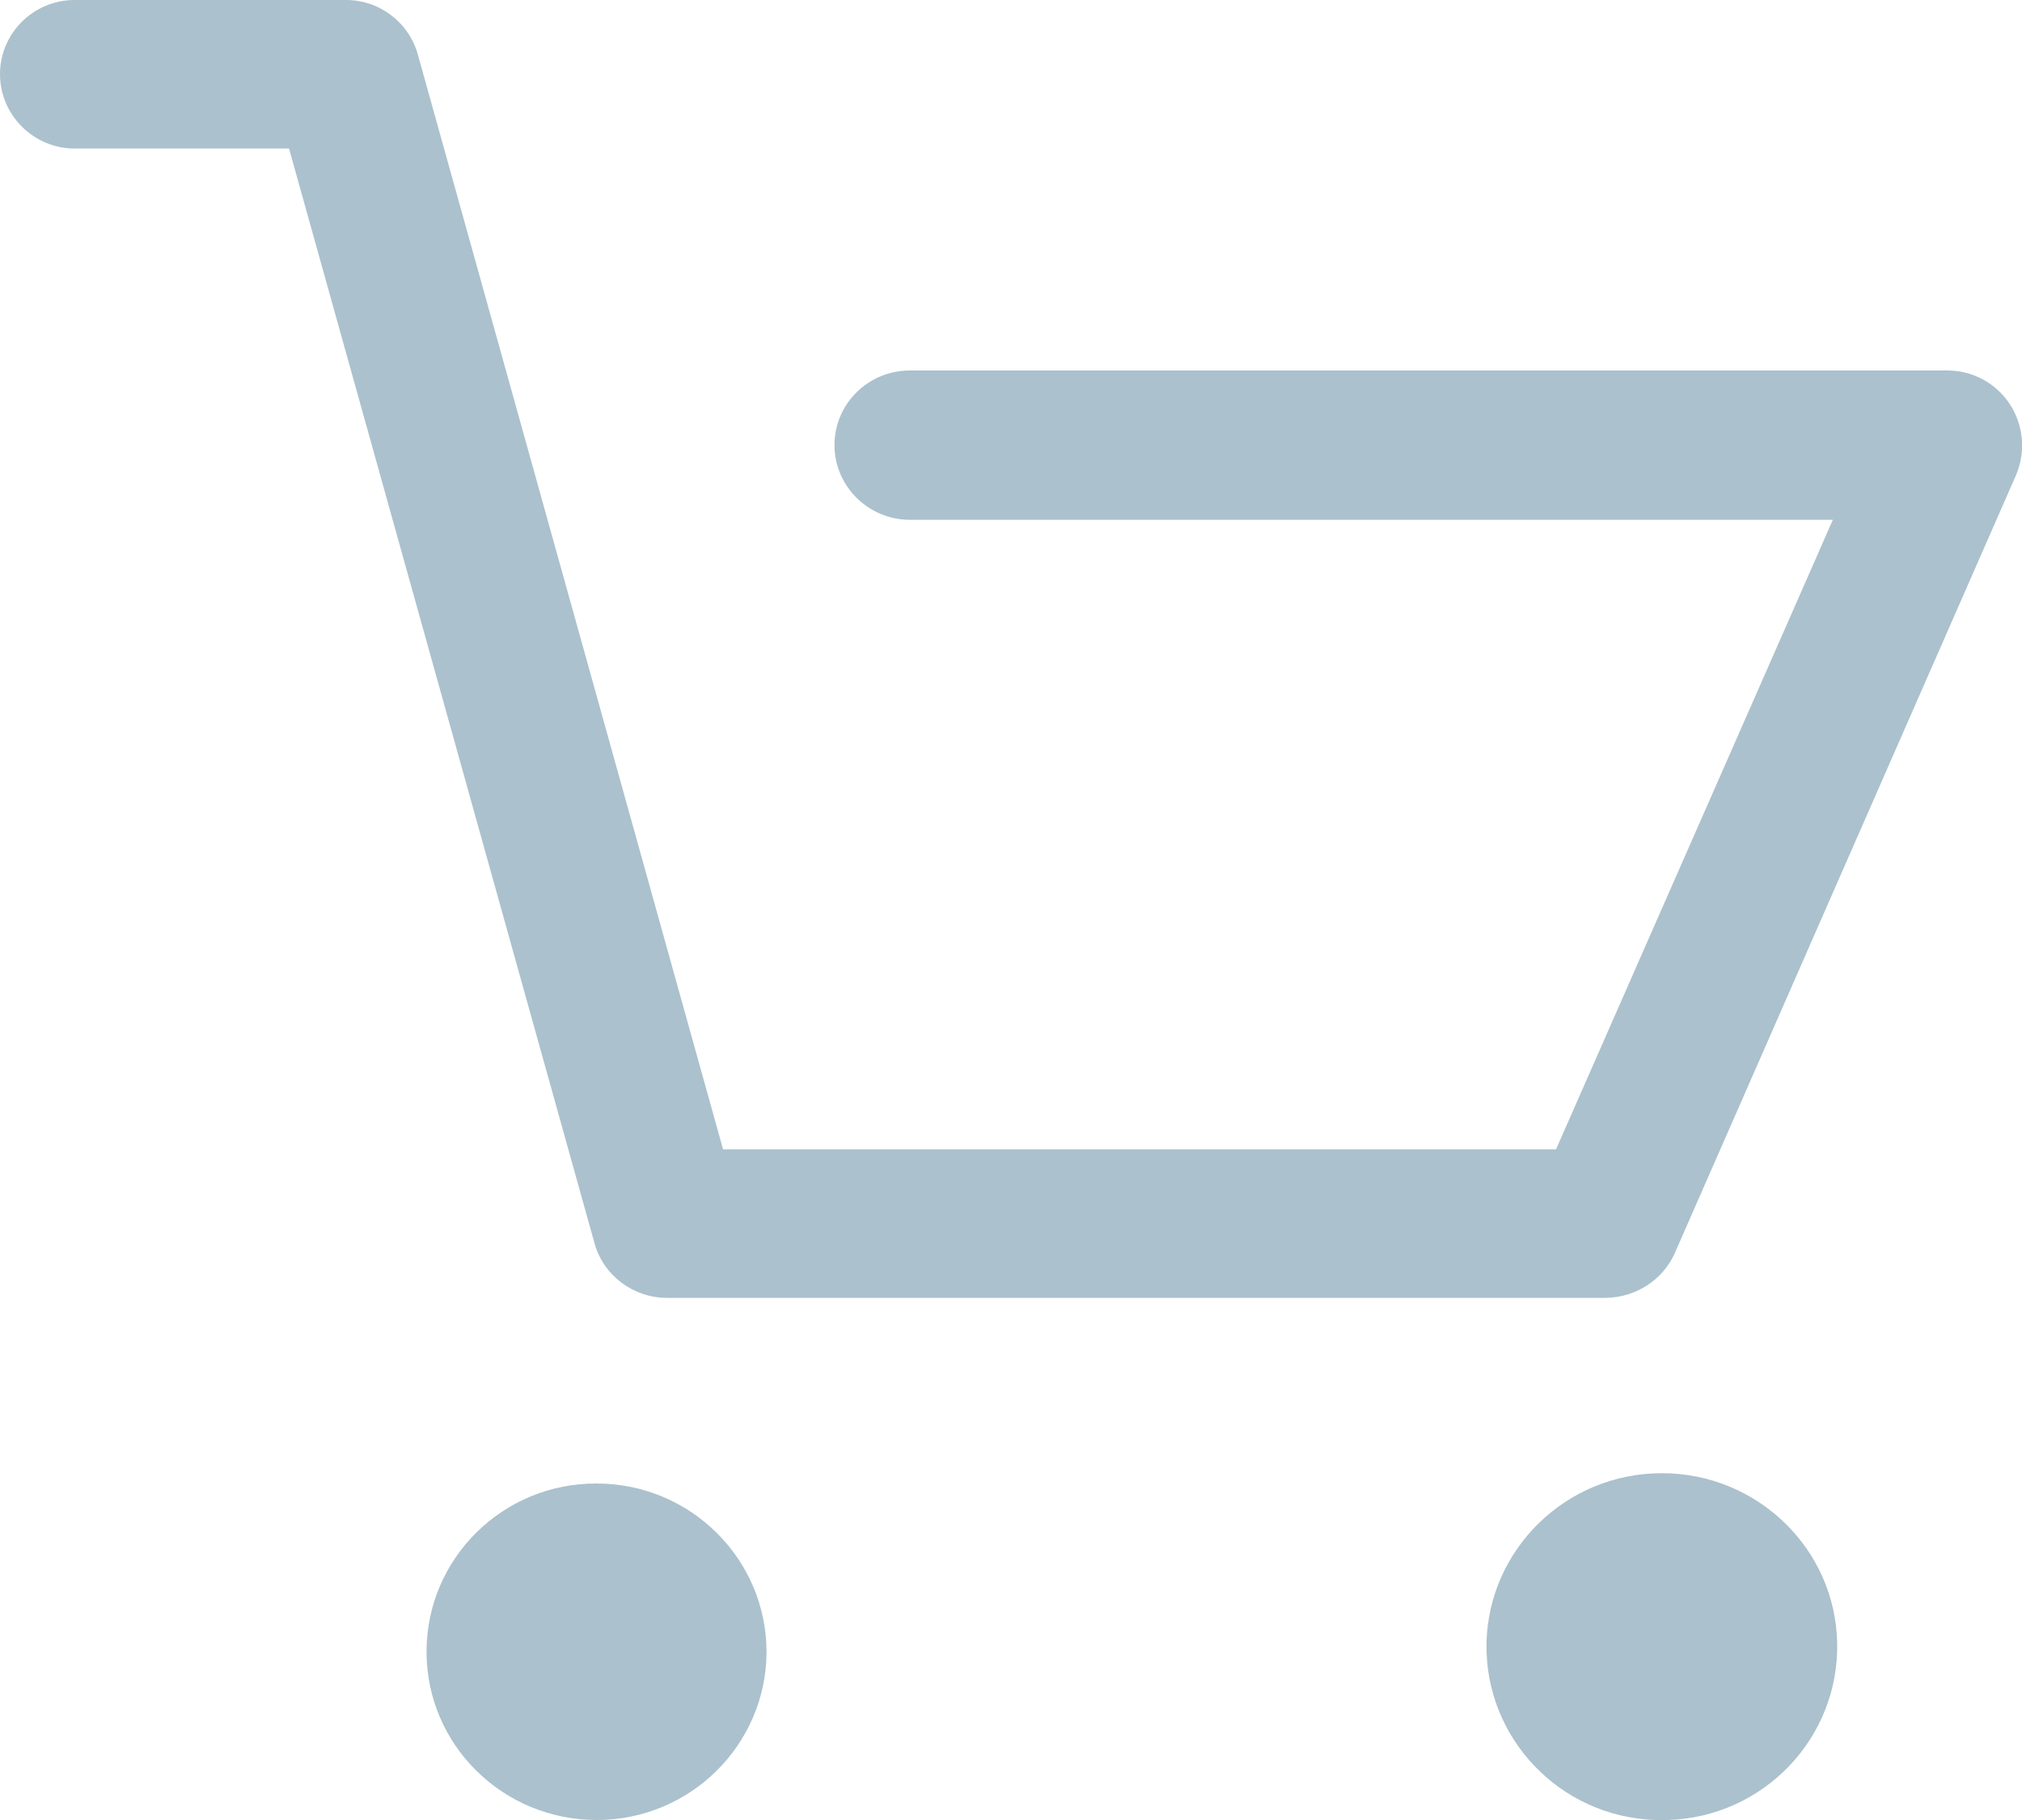
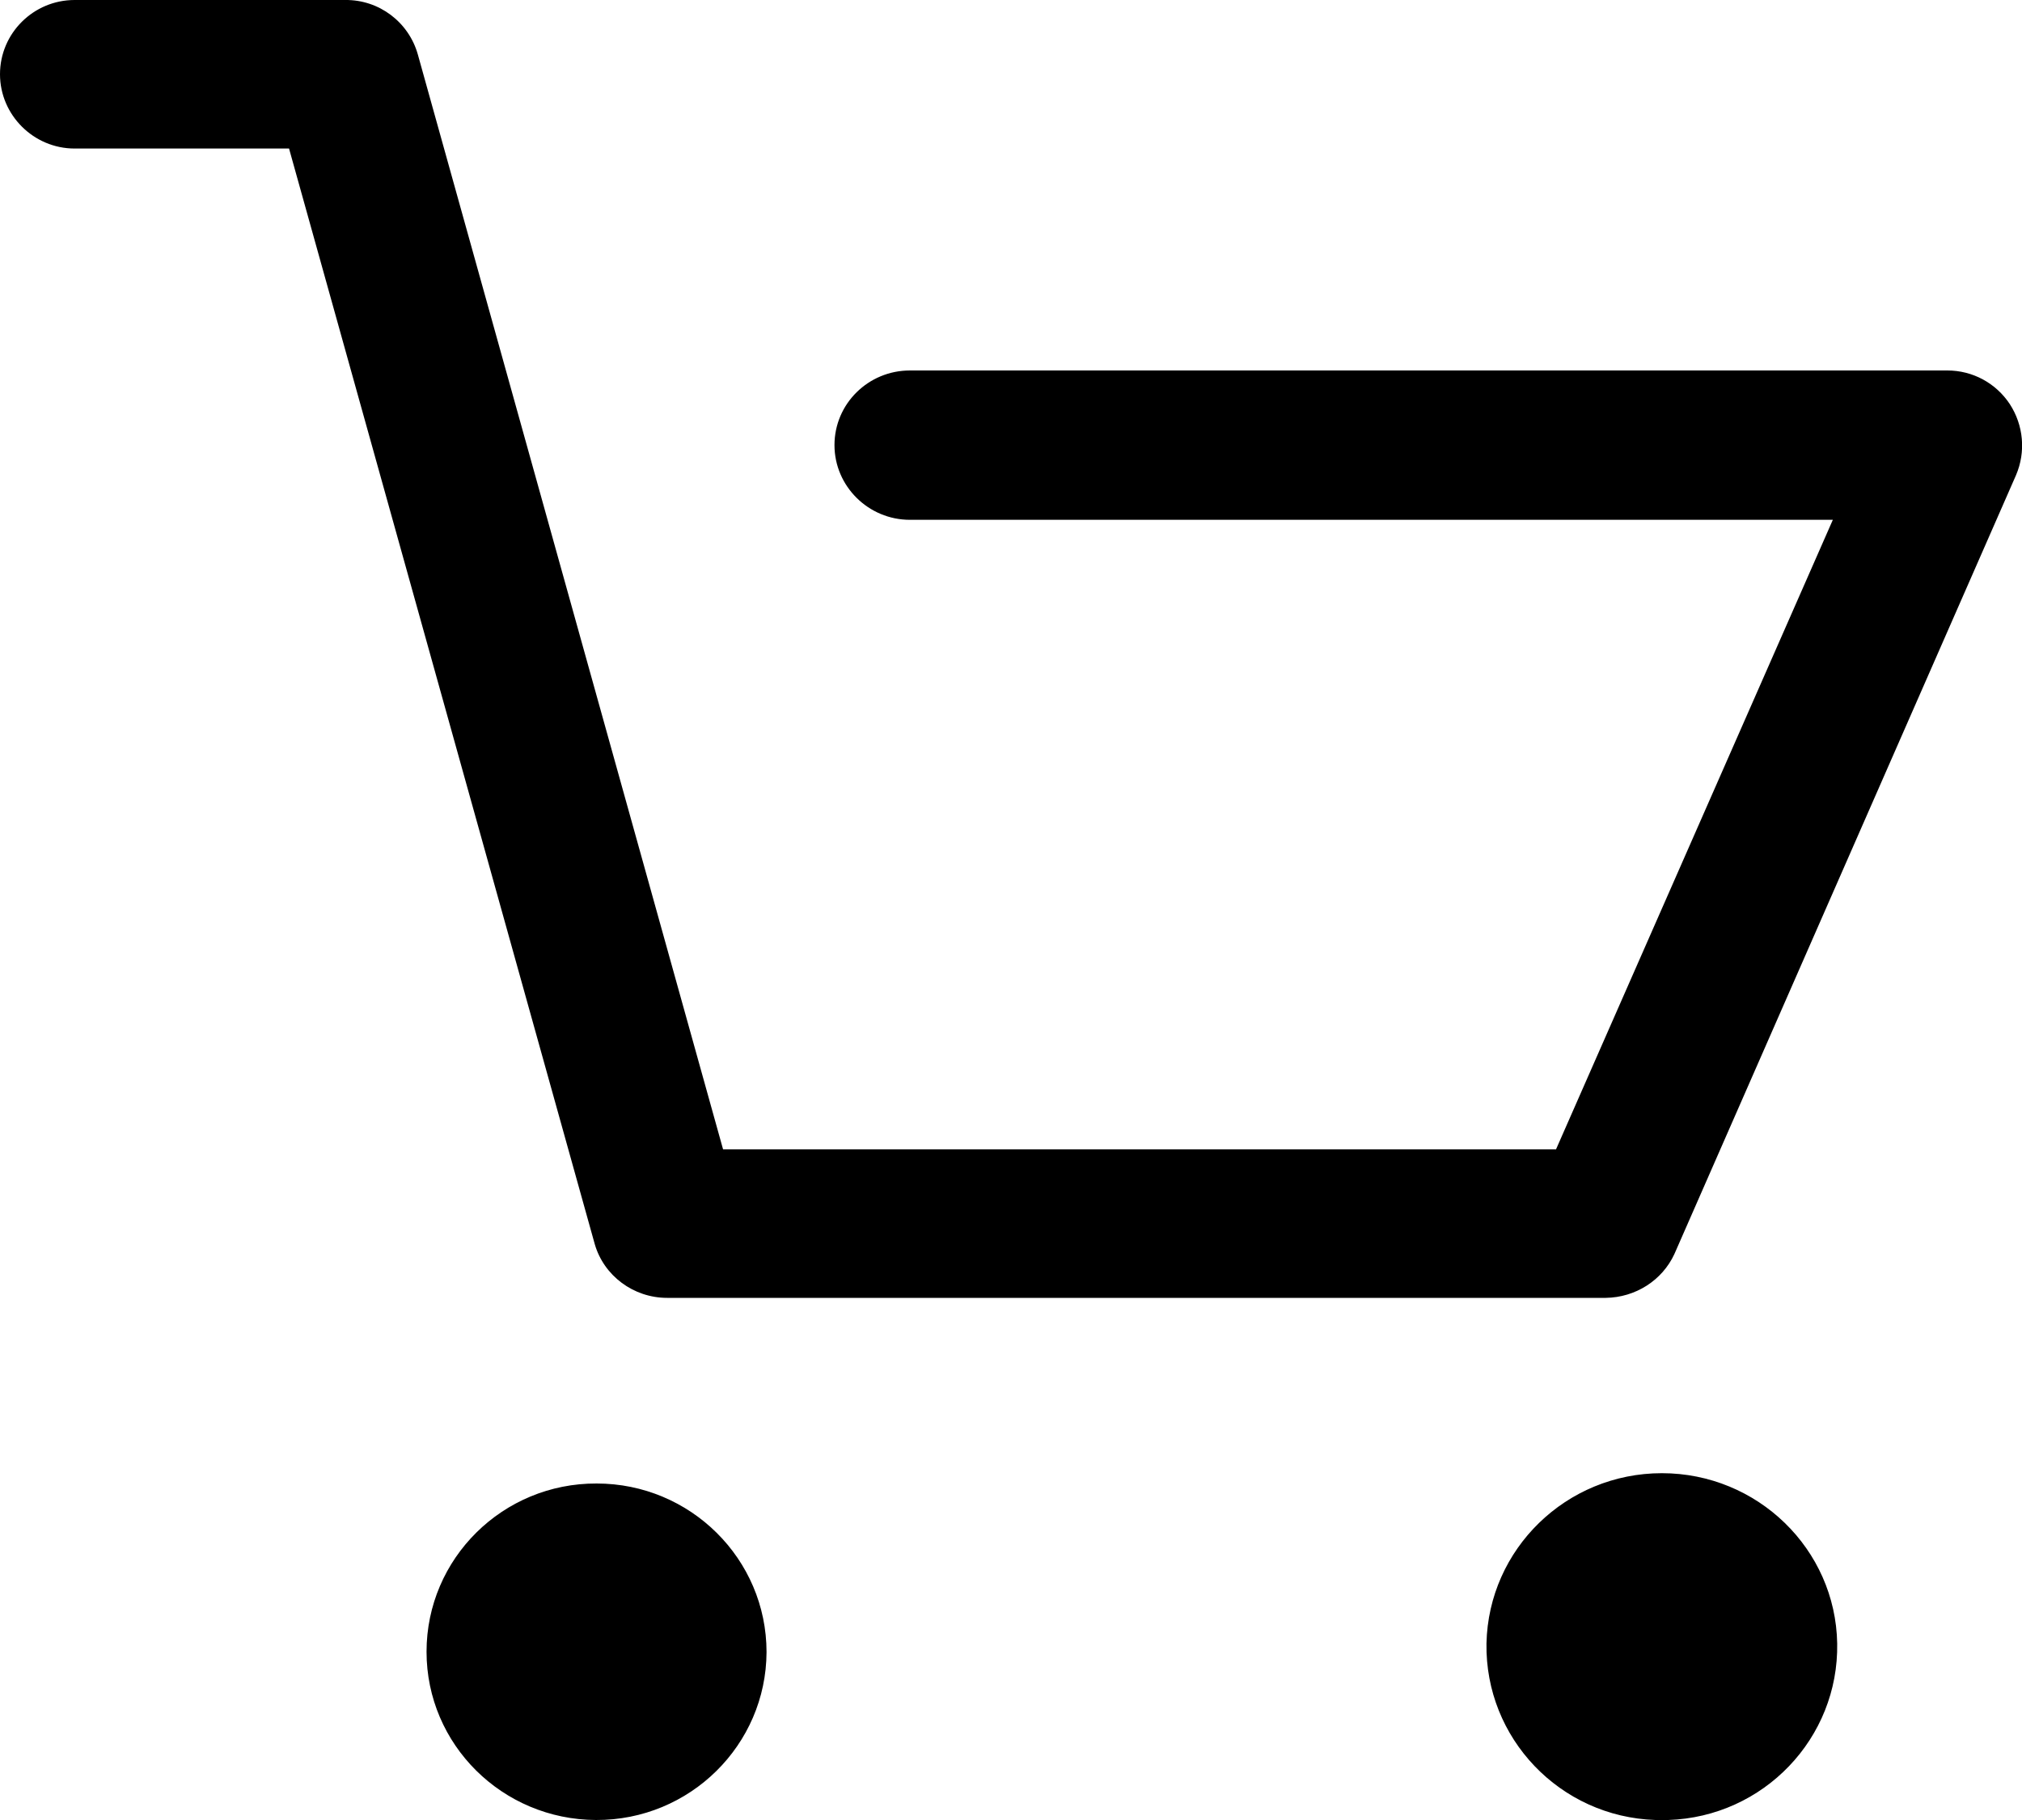
<svg xmlns="http://www.w3.org/2000/svg" width="20pt" height="18pt" viewBox="0 0 20 18" version="1.1">
  <g>
-     <path style="fill: #abc1cd;" d="M 0.738 1.469 L 2.859 1.469 L 5.883 12.305 C 5.973 12.617 6.266 12.836 6.598 12.836 L 15.883 12.836 C 16.176 12.832 16.441 12.664 16.562 12.402 L 19.941 4.699 C 20.039 4.469 20.016 4.207 19.879 3.996 C 19.742 3.789 19.512 3.664 19.262 3.664 L 9 3.664 C 8.59 3.664 8.254 3.992 8.254 4.402 C 8.254 4.809 8.59 5.141 9 5.141 L 18.129 5.141 L 15.391 11.367 L 7.152 11.367 L 4.133 0.539 C 4.043 0.219 3.75 -0.004 3.414 0 L 0.738 0 C 0.332 0 0 0.328 0 0.734 C 0 1.137 0.332 1.469 0.738 1.469 Z M 5.895 18 C 6.824 18.004 7.578 17.258 7.582 16.34 C 7.582 15.418 6.828 14.672 5.902 14.672 C 4.973 14.668 4.219 15.414 4.219 16.336 C 4.219 17.254 4.969 17.996 5.895 18 Z M 16.375 18 L 16.5 18 C 17.445 17.969 18.188 17.191 18.172 16.254 C 18.156 15.32 17.383 14.57 16.438 14.57 C 15.492 14.57 14.723 15.32 14.703 16.254 C 14.688 17.191 15.43 17.969 16.375 18 Z M 16.375 18 " />
+     <path d="M 0.738 1.469 L 2.859 1.469 L 5.883 12.305 C 5.973 12.617 6.266 12.836 6.598 12.836 L 15.883 12.836 C 16.176 12.832 16.441 12.664 16.562 12.402 L 19.941 4.699 C 20.039 4.469 20.016 4.207 19.879 3.996 C 19.742 3.789 19.512 3.664 19.262 3.664 L 9 3.664 C 8.59 3.664 8.254 3.992 8.254 4.402 C 8.254 4.809 8.59 5.141 9 5.141 L 18.129 5.141 L 15.391 11.367 L 7.152 11.367 L 4.133 0.539 C 4.043 0.219 3.75 -0.004 3.414 0 L 0.738 0 C 0.332 0 0 0.328 0 0.734 C 0 1.137 0.332 1.469 0.738 1.469 Z M 5.895 18 C 6.824 18.004 7.578 17.258 7.582 16.34 C 7.582 15.418 6.828 14.672 5.902 14.672 C 4.973 14.668 4.219 15.414 4.219 16.336 C 4.219 17.254 4.969 17.996 5.895 18 Z M 16.375 18 L 16.5 18 C 17.445 17.969 18.188 17.191 18.172 16.254 C 18.156 15.32 17.383 14.57 16.438 14.57 C 15.492 14.57 14.723 15.32 14.703 16.254 C 14.688 17.191 15.43 17.969 16.375 18 Z M 16.375 18 " />
  </g>
</svg>
